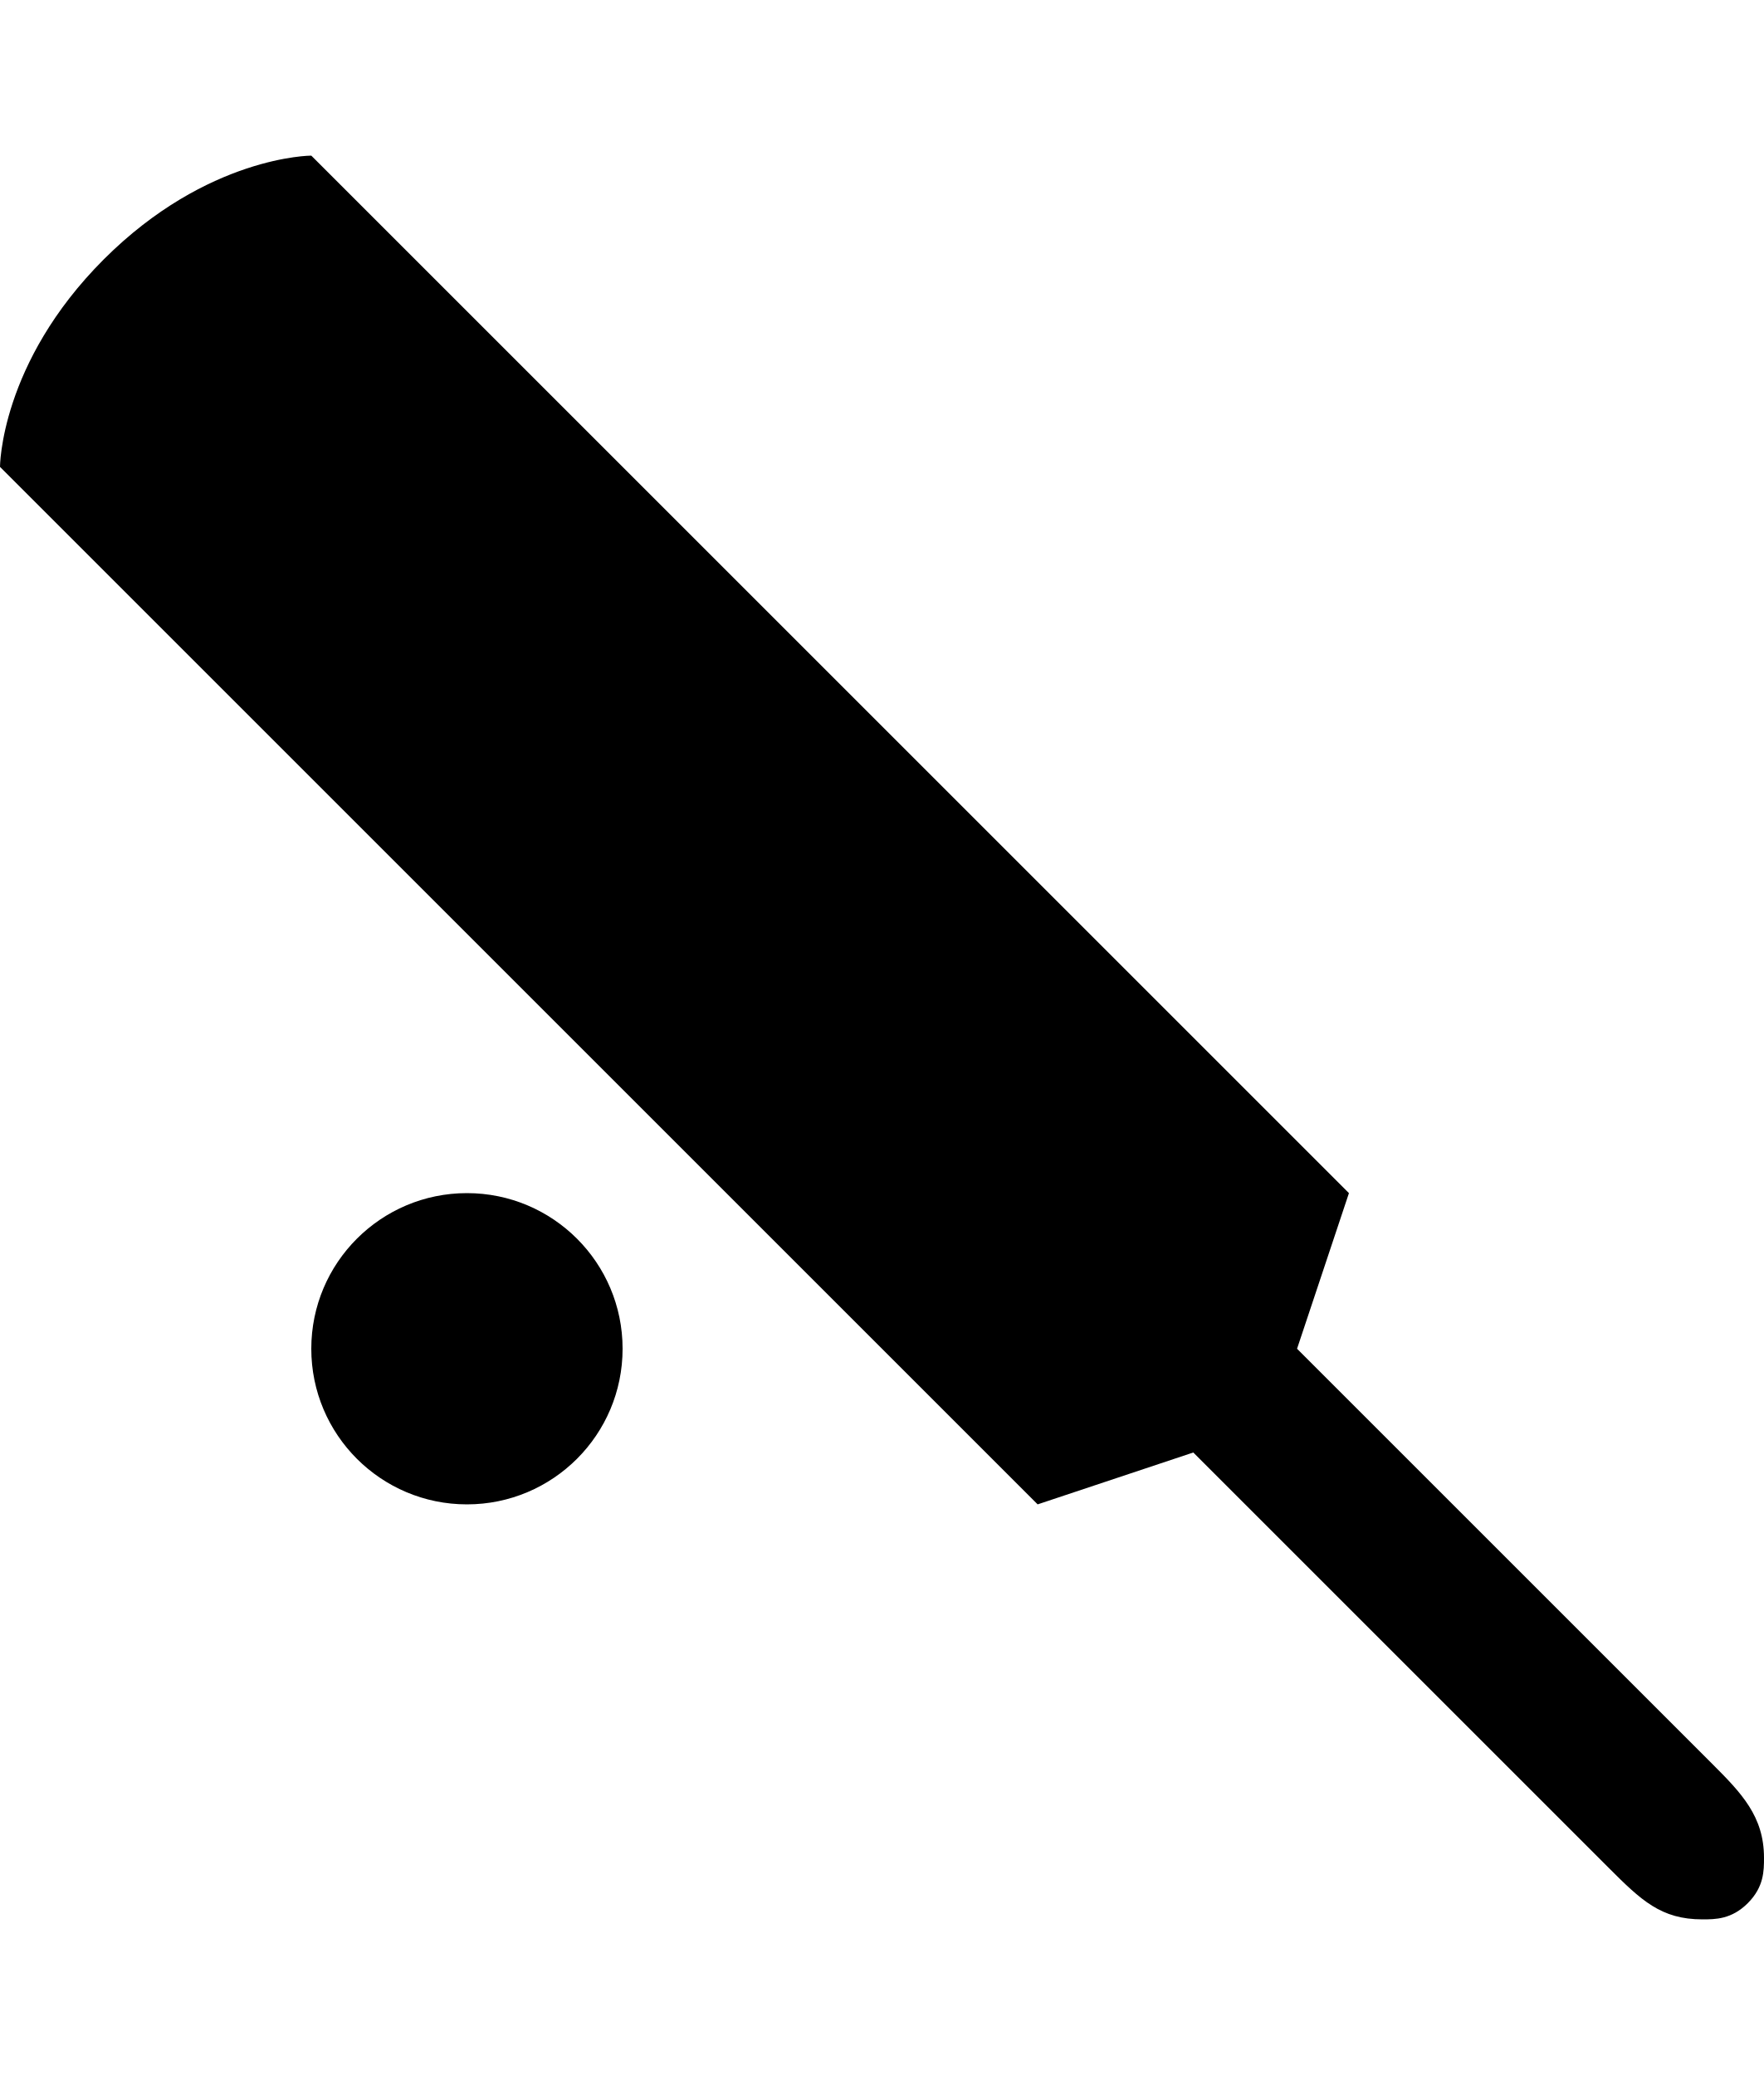
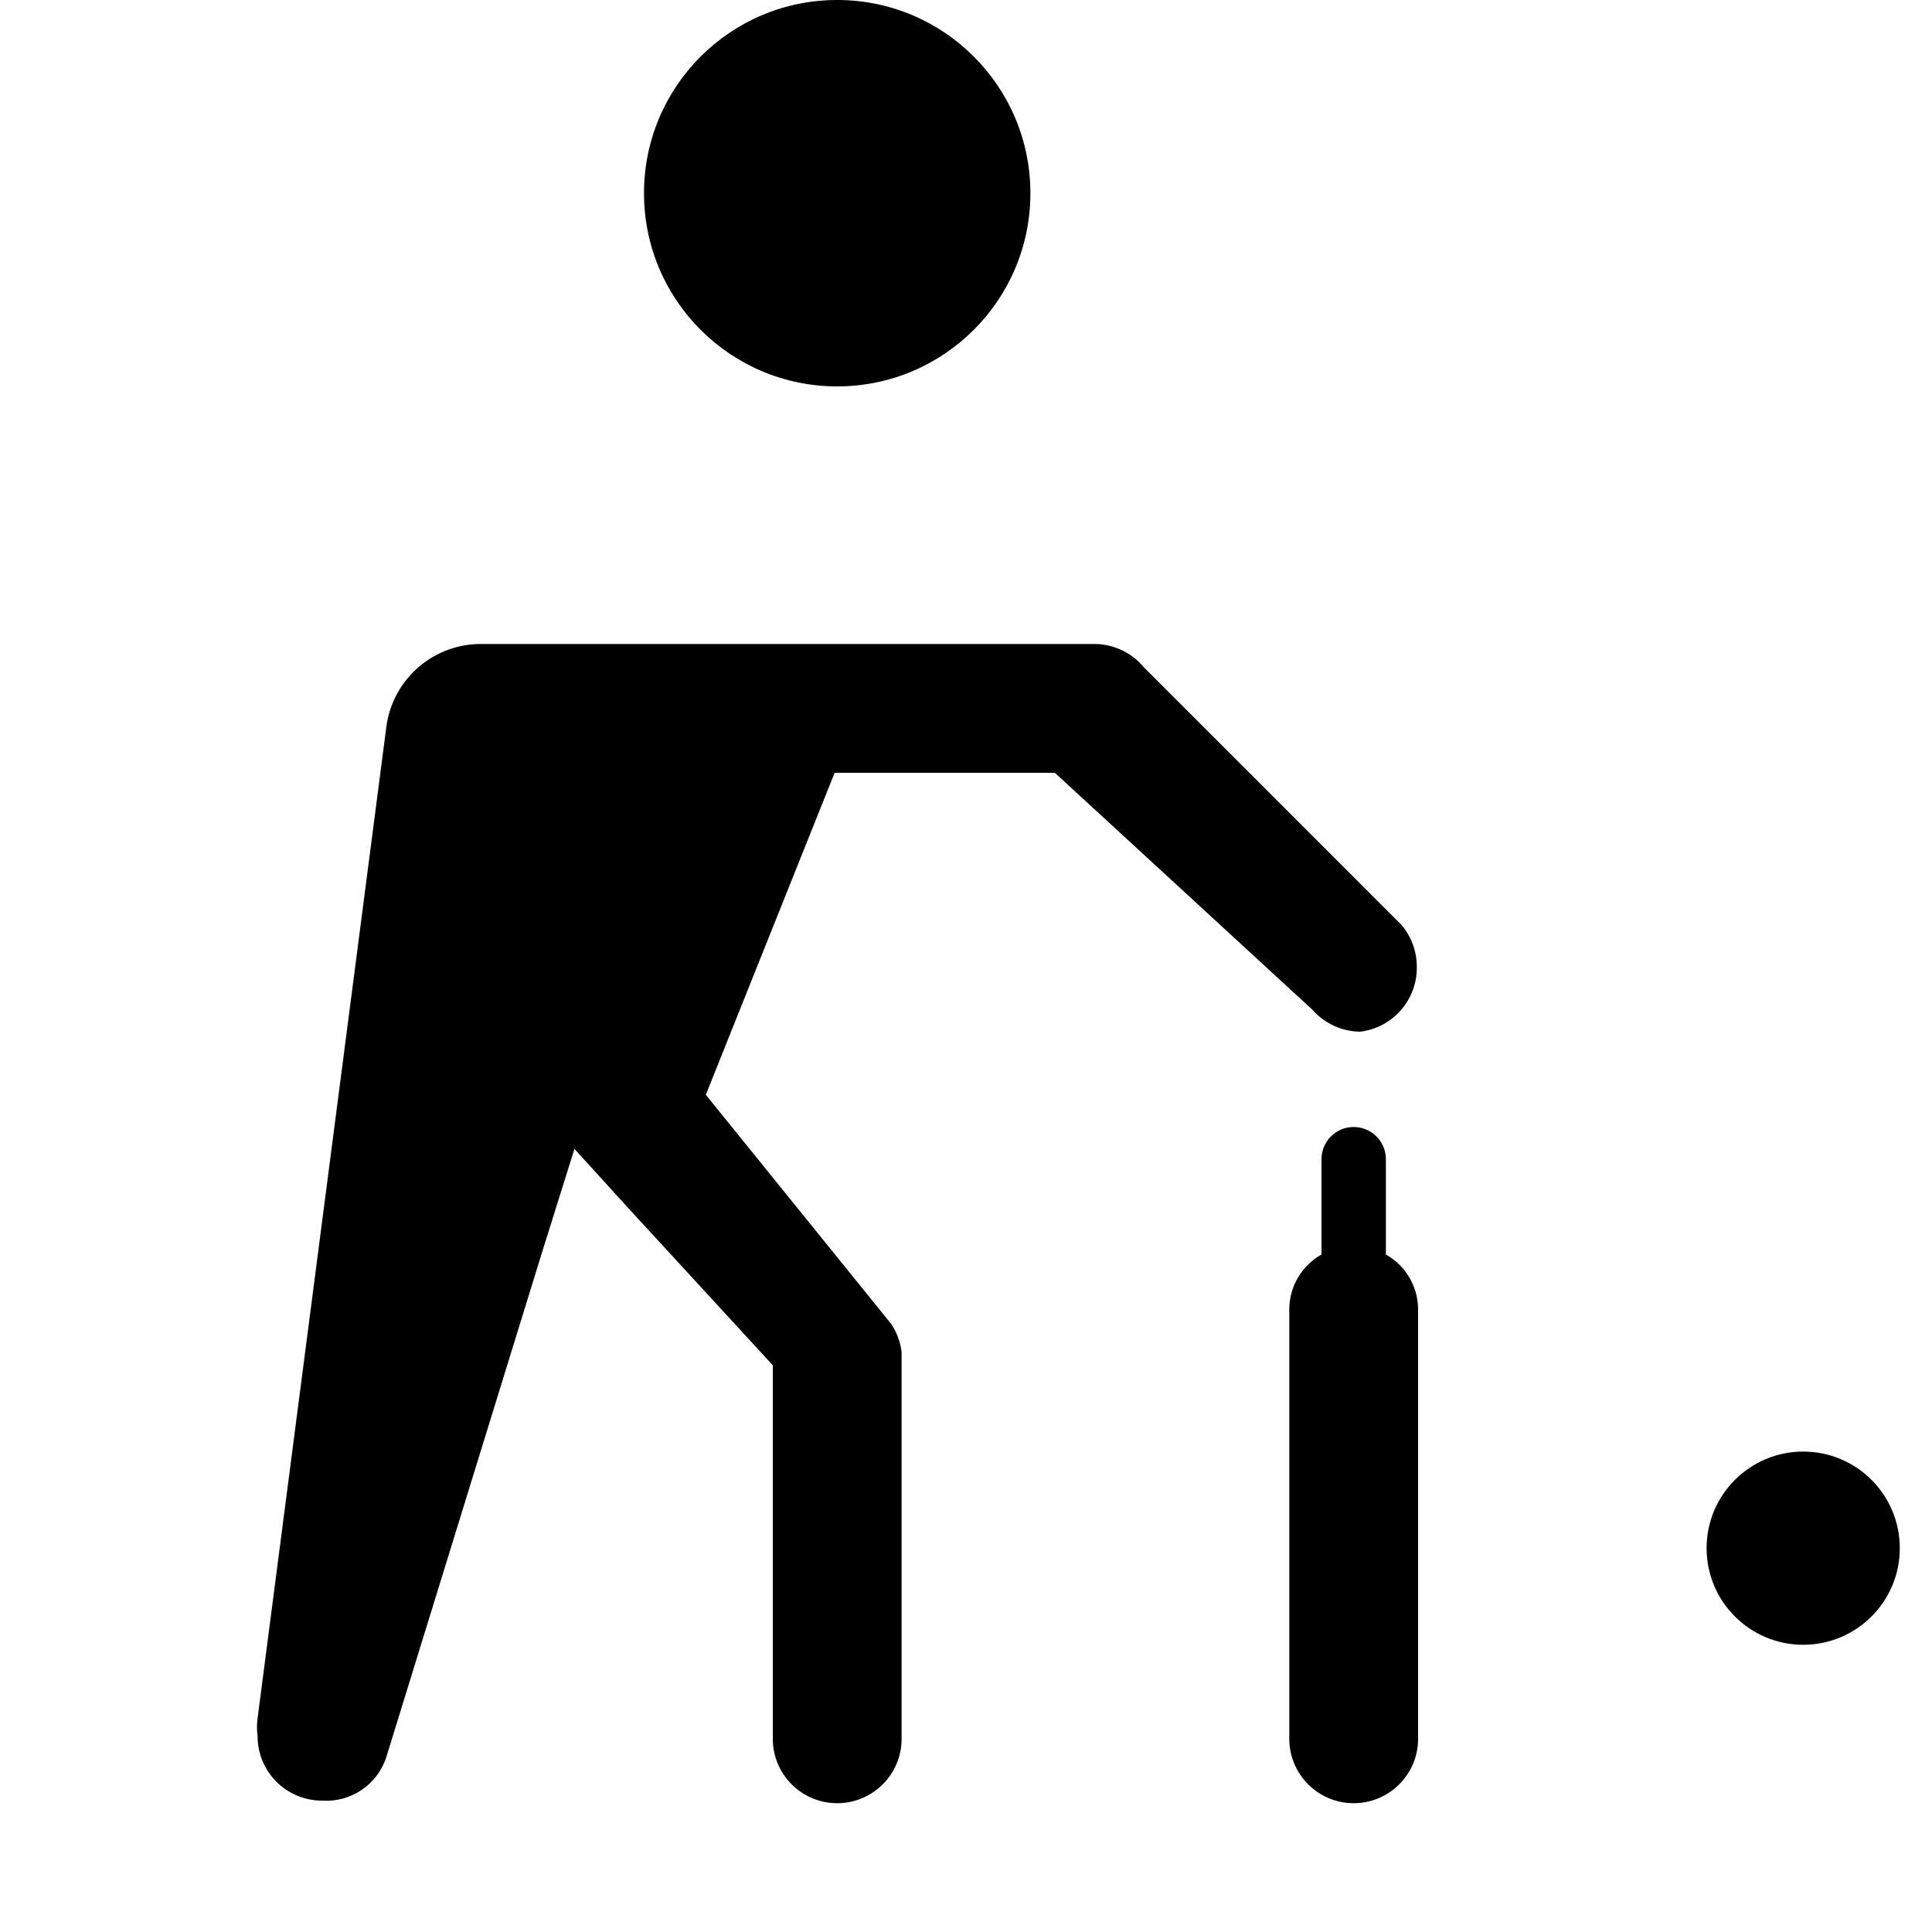
- <svg xmlns="http://www.w3.org/2000/svg" width="850" height="1000">
-   <path d="M50 125c-50 50 -50 100 -50 100l500 499.998 75 -25 200 199.999c15.814 15.816 25.313 25.001 45.312 25.001 6.25 0 14.063 0 21.875 -7.811 7.816 -7.814 7.812 -15.624 7.812 -21.875 0 -19.999 -10.894 -31.21 -25 -45.314l-200 -199.999 25 -75 -500 -499.999s-50 0 -100 50zm175 450c-41.422 0 -75 33.58 -75 75 0 41.419 33.578 74.999 75 74.999s75 -33.58 75 -74.999c0 -41.42 -33.578 -75 -75 -75z" color="#000" overflow="visible" enable-background="accumulate" />
+ <svg xmlns="http://www.w3.org/2000/svg" version="1.1" width="15" height="15">
+   <path d="M8 1.5a1.5 1.5 0 1 1-3 0 1.5 1.5 0 0 1 3 0m2.88 5.68-2-2A.5.5 0 0 0 8.48 5H3.75A.74.74 0 0 0 3 5.64l-1 7.7a.5.5 0 0 0 0 .14.5.5 0 0 0 .5.5.49.49 0 0 0 .5-.34L4.2 9.75l.26-.83.4.44L6 10.6v2.9a.5.5 0 0 0 1 0v-3a.5.5 0 0 0-.08-.22L5.48 8.5l1-2.5h1.71l2 1.84a.5.5 0 0 0 .37.17A.5.5 0 0 0 11 7.5a.5.5 0 0 0-.12-.32M14 11.27a.75.75 0 1 0 0 1.5.75.75 0 0 0 0-1.5M10.76 9.74V9a.25.25 0 1 0-.5 0v.74a.49.49 0 0 0-.25.42v3.34a.5.5 0 0 0 1 0v-3.34a.49.49 0 0 0-.25-.42" />
</svg>
